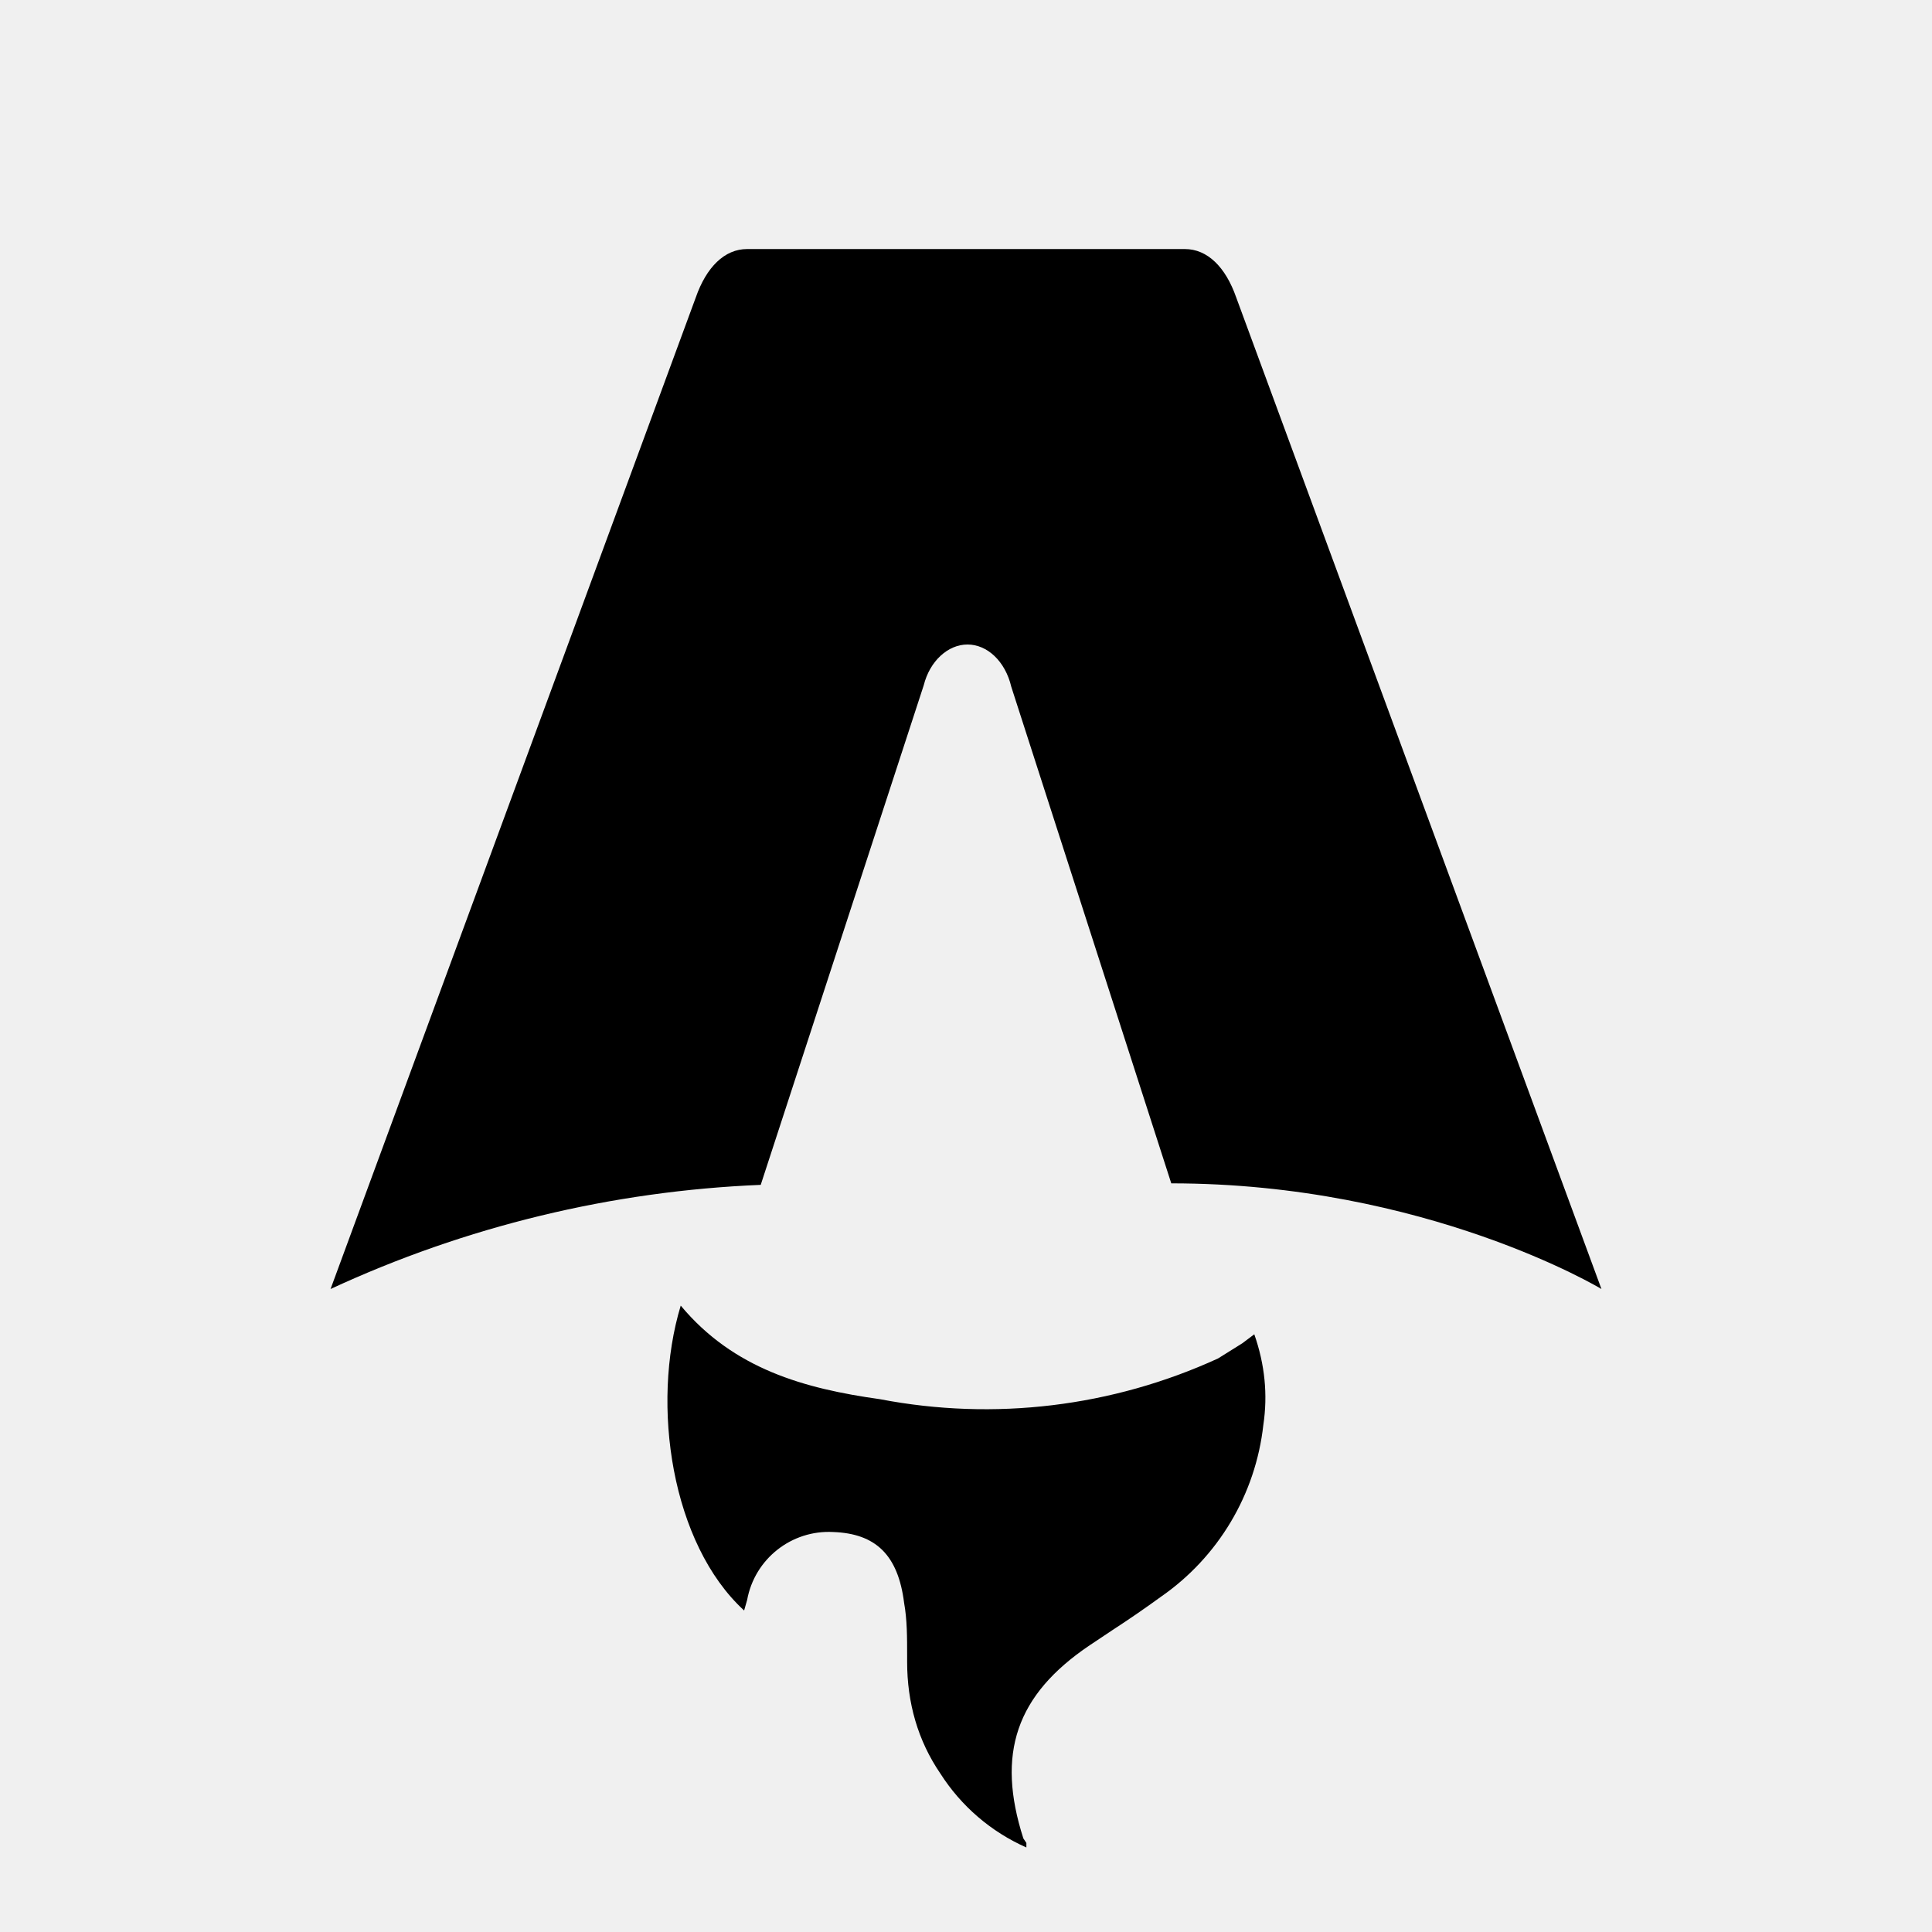
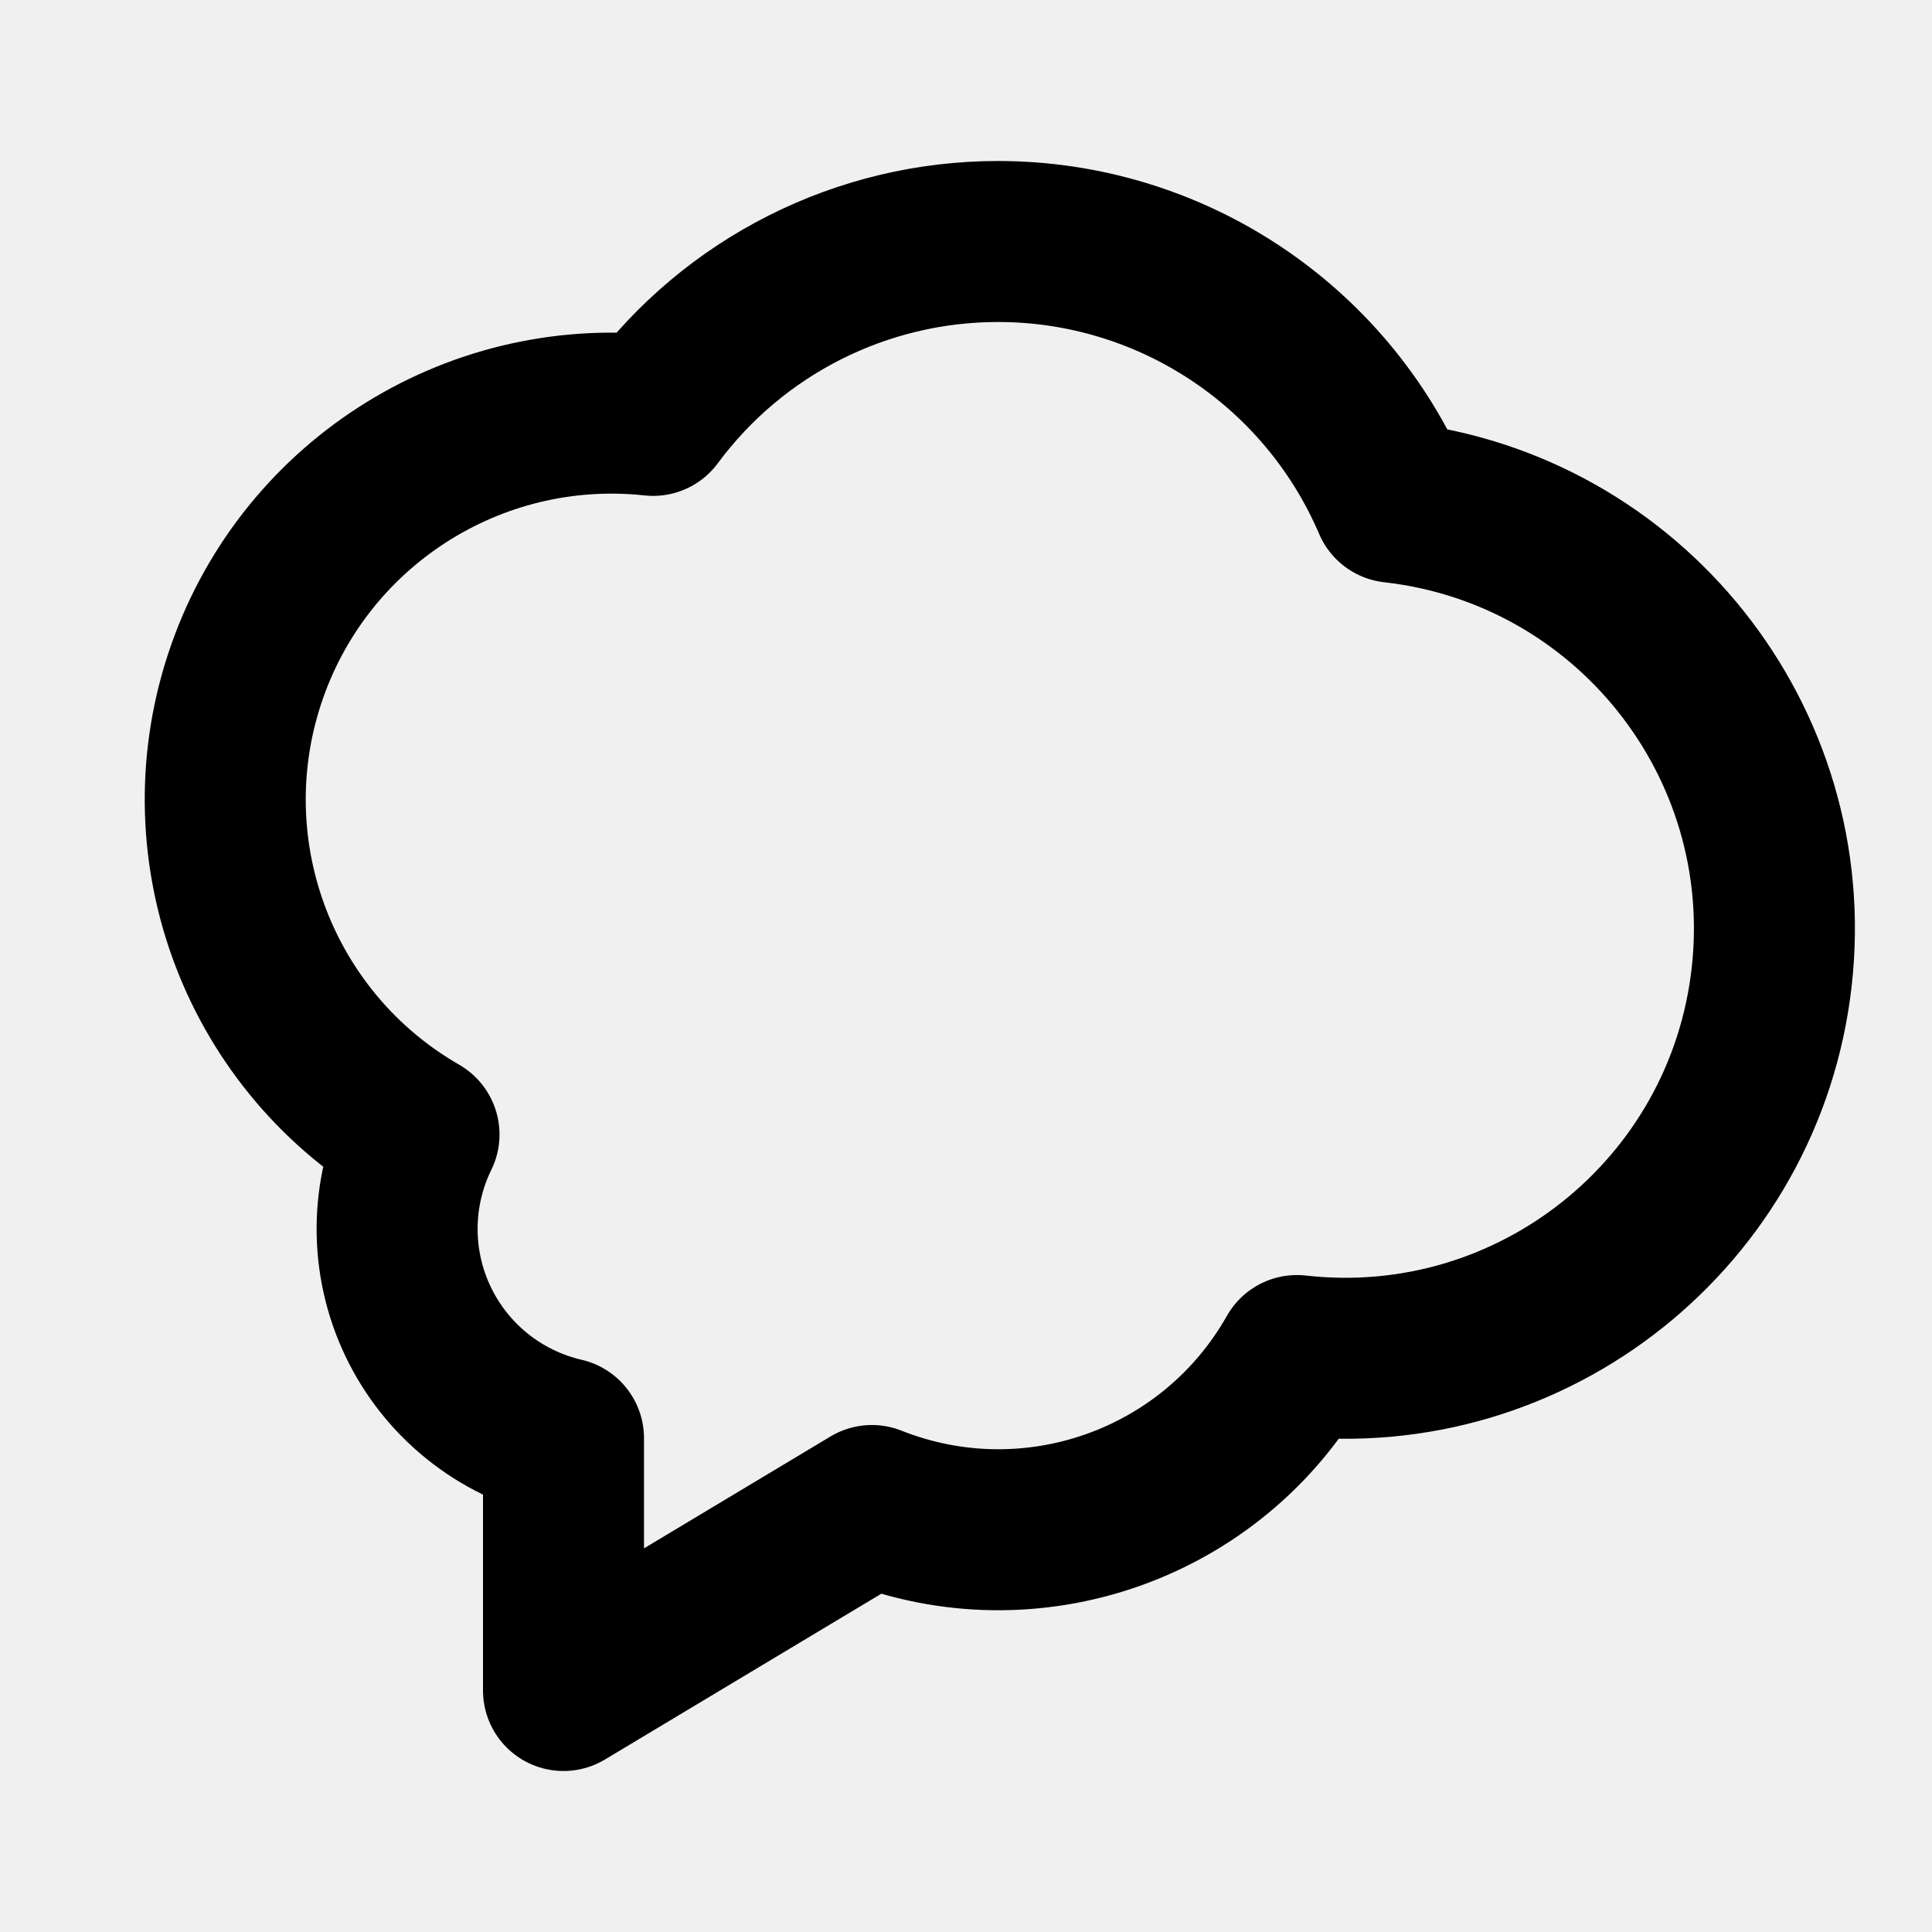
- <svg xmlns="http://www.w3.org/2000/svg" fill="none" viewBox="0 0 128 128">
-   <path d="M50.4 78.5a75.1 75.1 0 0 0-28.5 6.9l24.2-65.7c.7-2 1.9-3.2 3.4-3.2h29c1.5 0 2.7 1.2 3.4 3.2l24.2 65.7s-11.6-7-28.5-7L67 45.5c-.4-1.7-1.6-2.8-2.9-2.8-1.3 0-2.5 1.1-2.9 2.7L50.4 78.5Zm-1.1 28.2Zm-4.2-20.2c-2 6.6-.6 15.8 4.2 20.2a17.5 17.5 0 0 1 .2-.7 5.5 5.5 0 0 1 5.7-4.5c2.8.1 4.3 1.5 4.7 4.7.2 1.1.2 2.3.2 3.5v.4c0 2.7.7 5.2 2.2 7.4a13 13 0 0 0 5.7 4.9v-.3l-.2-.3c-1.8-5.6-.5-9.5 4.4-12.8l1.5-1a73 73 0 0 0 3.2-2.2 16 16 0 0 0 6.8-11.4c.3-2 .1-4-.6-6l-.8.6-1.6 1a37 37 0 0 1-22.4 2.7c-5-.7-9.7-2-13.2-6.2Z" />
-   <style>
-         path { fill: #000; }
-         @media (prefers-color-scheme: dark) {
-             path { fill: #FFF; }
-         }
-     </style>
+ <svg xmlns="http://www.w3.org/2000/svg" width="24" height="24" viewBox="0 0 24 24">
+   <path fill="none" stroke="currentColor" stroke-linecap="round" stroke-linejoin="round" stroke-width="2" d="M12.4 3a5.34 5.34 0 0 1 4.906 3.239a5.333 5.333 0 0 1-1.195 10.6a4.26 4.26 0 0 1-5.28 1.863L7 21v-3.134a2.668 2.668 0 0 1-1.795-3.773A4.8 4.8 0 0 1 8.113 5.16A5.33 5.33 0 0 1 12.4 3" />
</svg>
